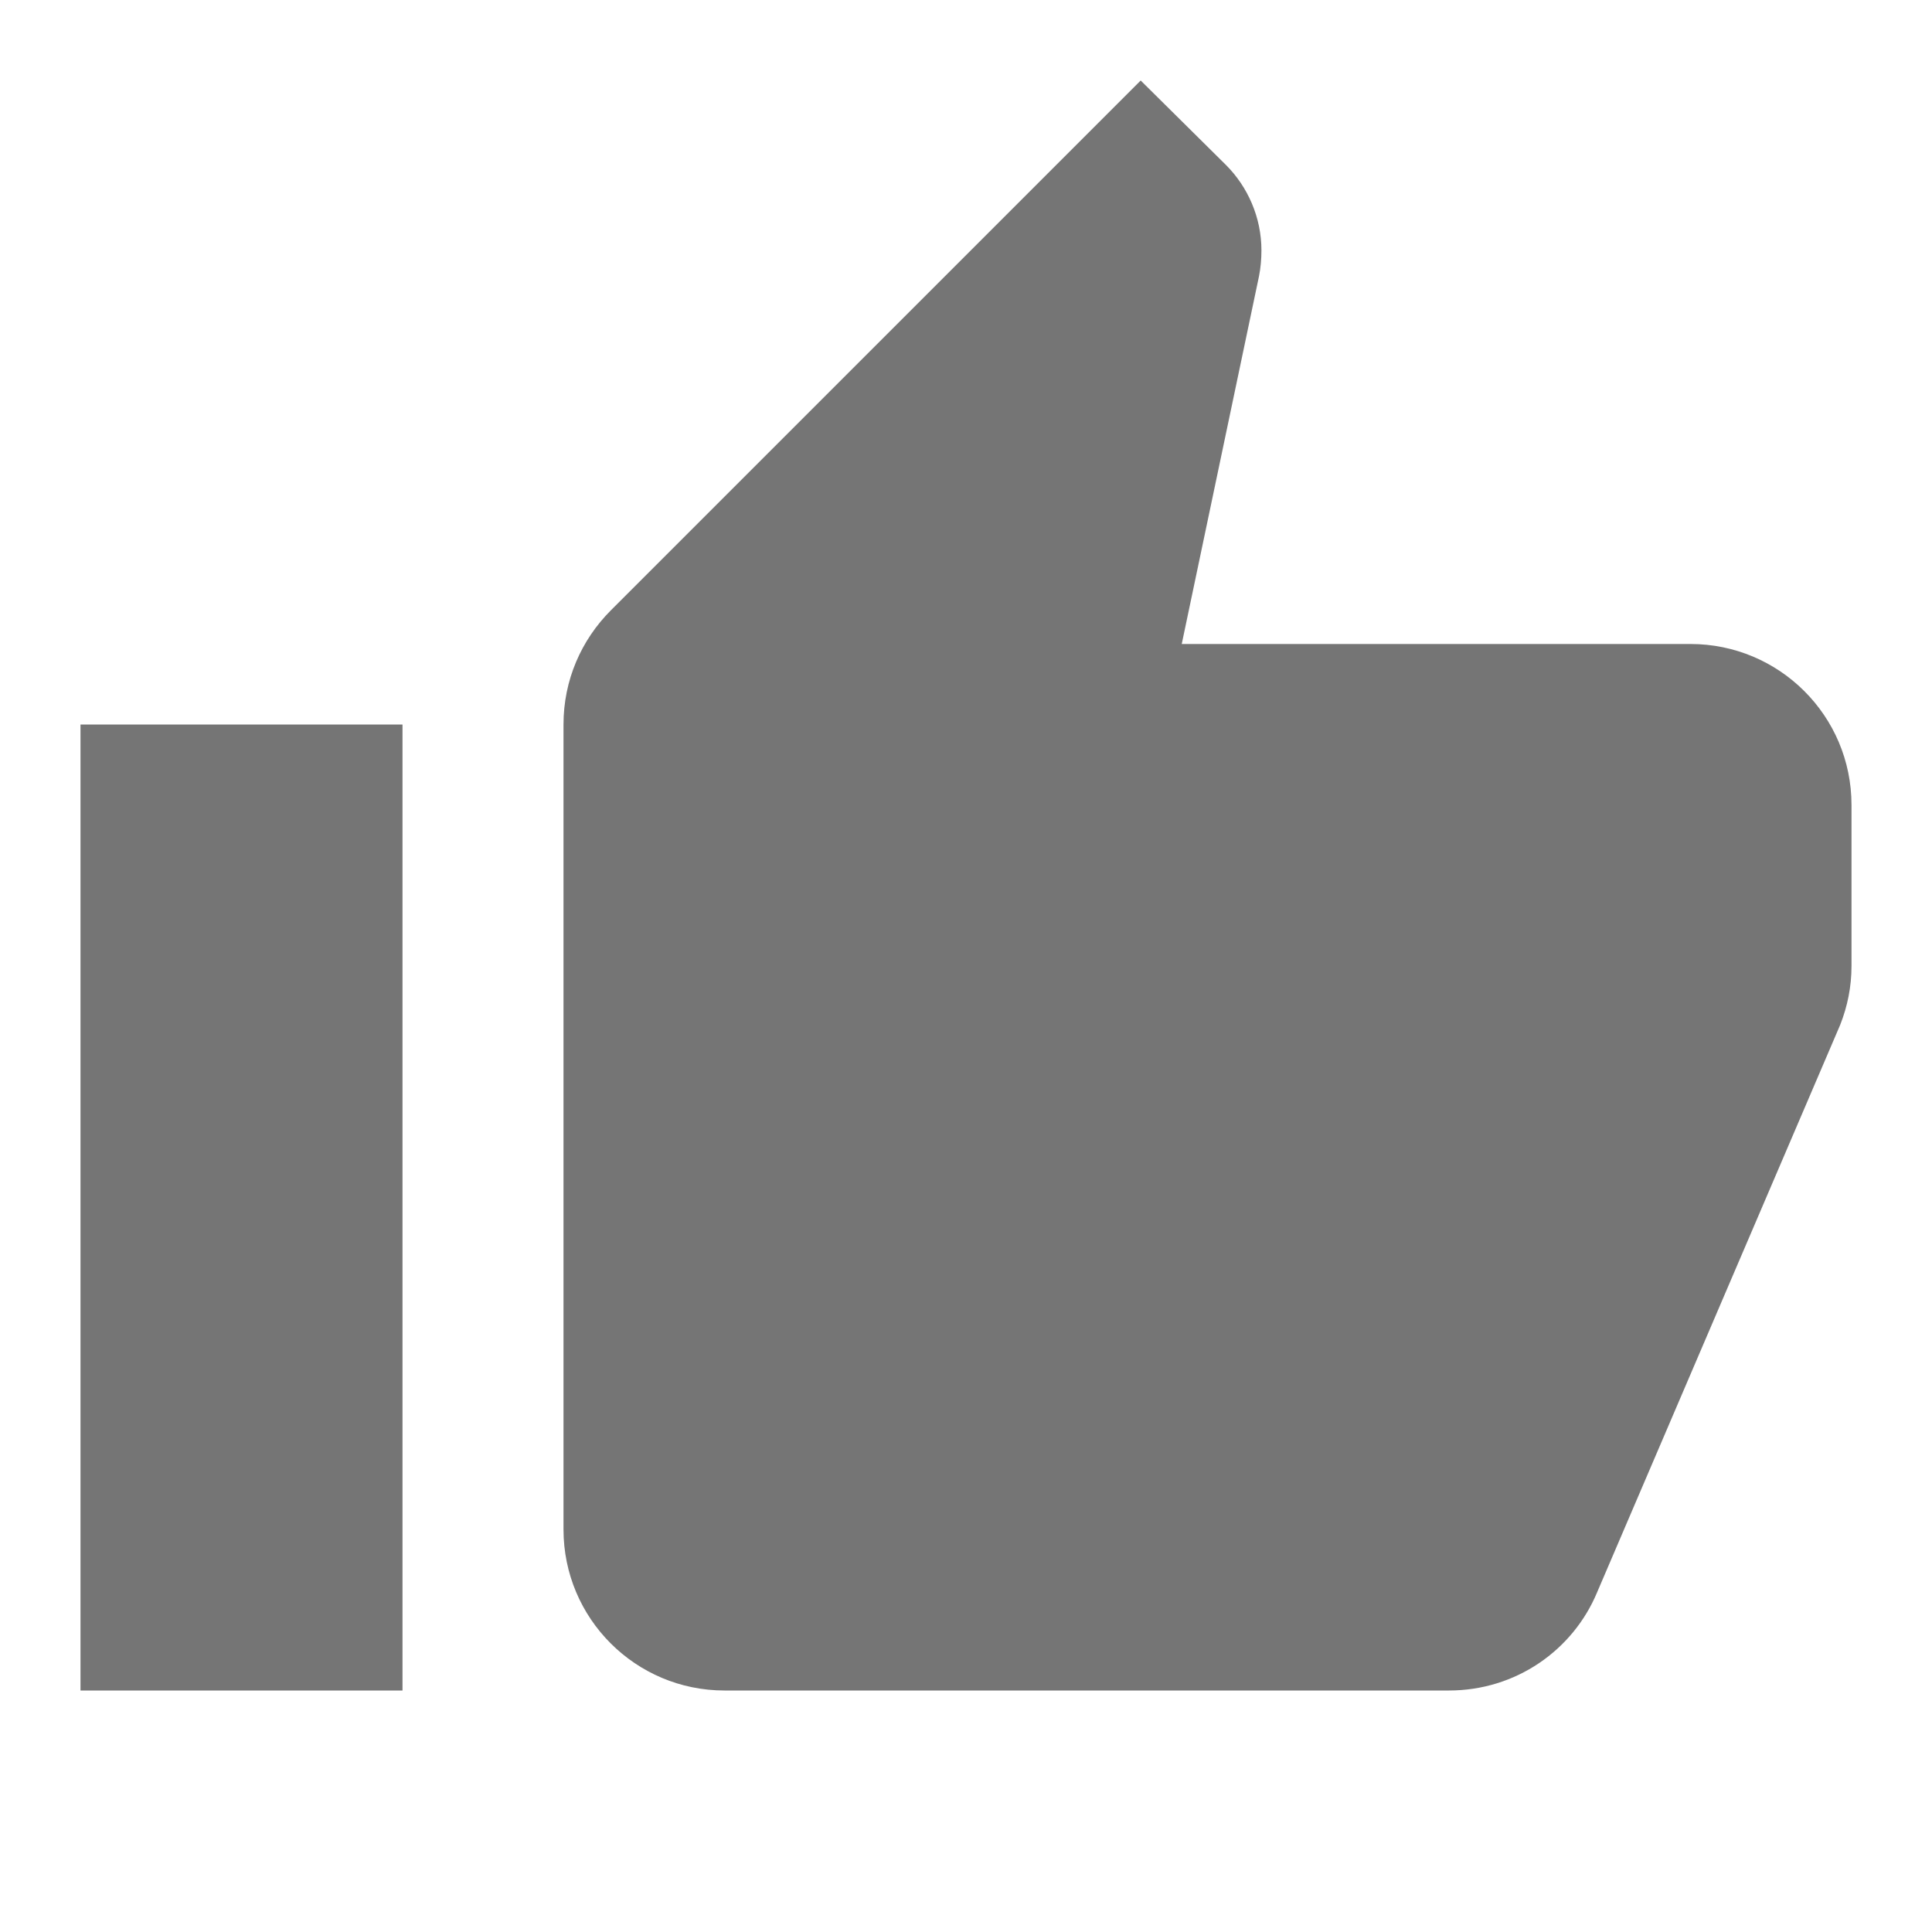
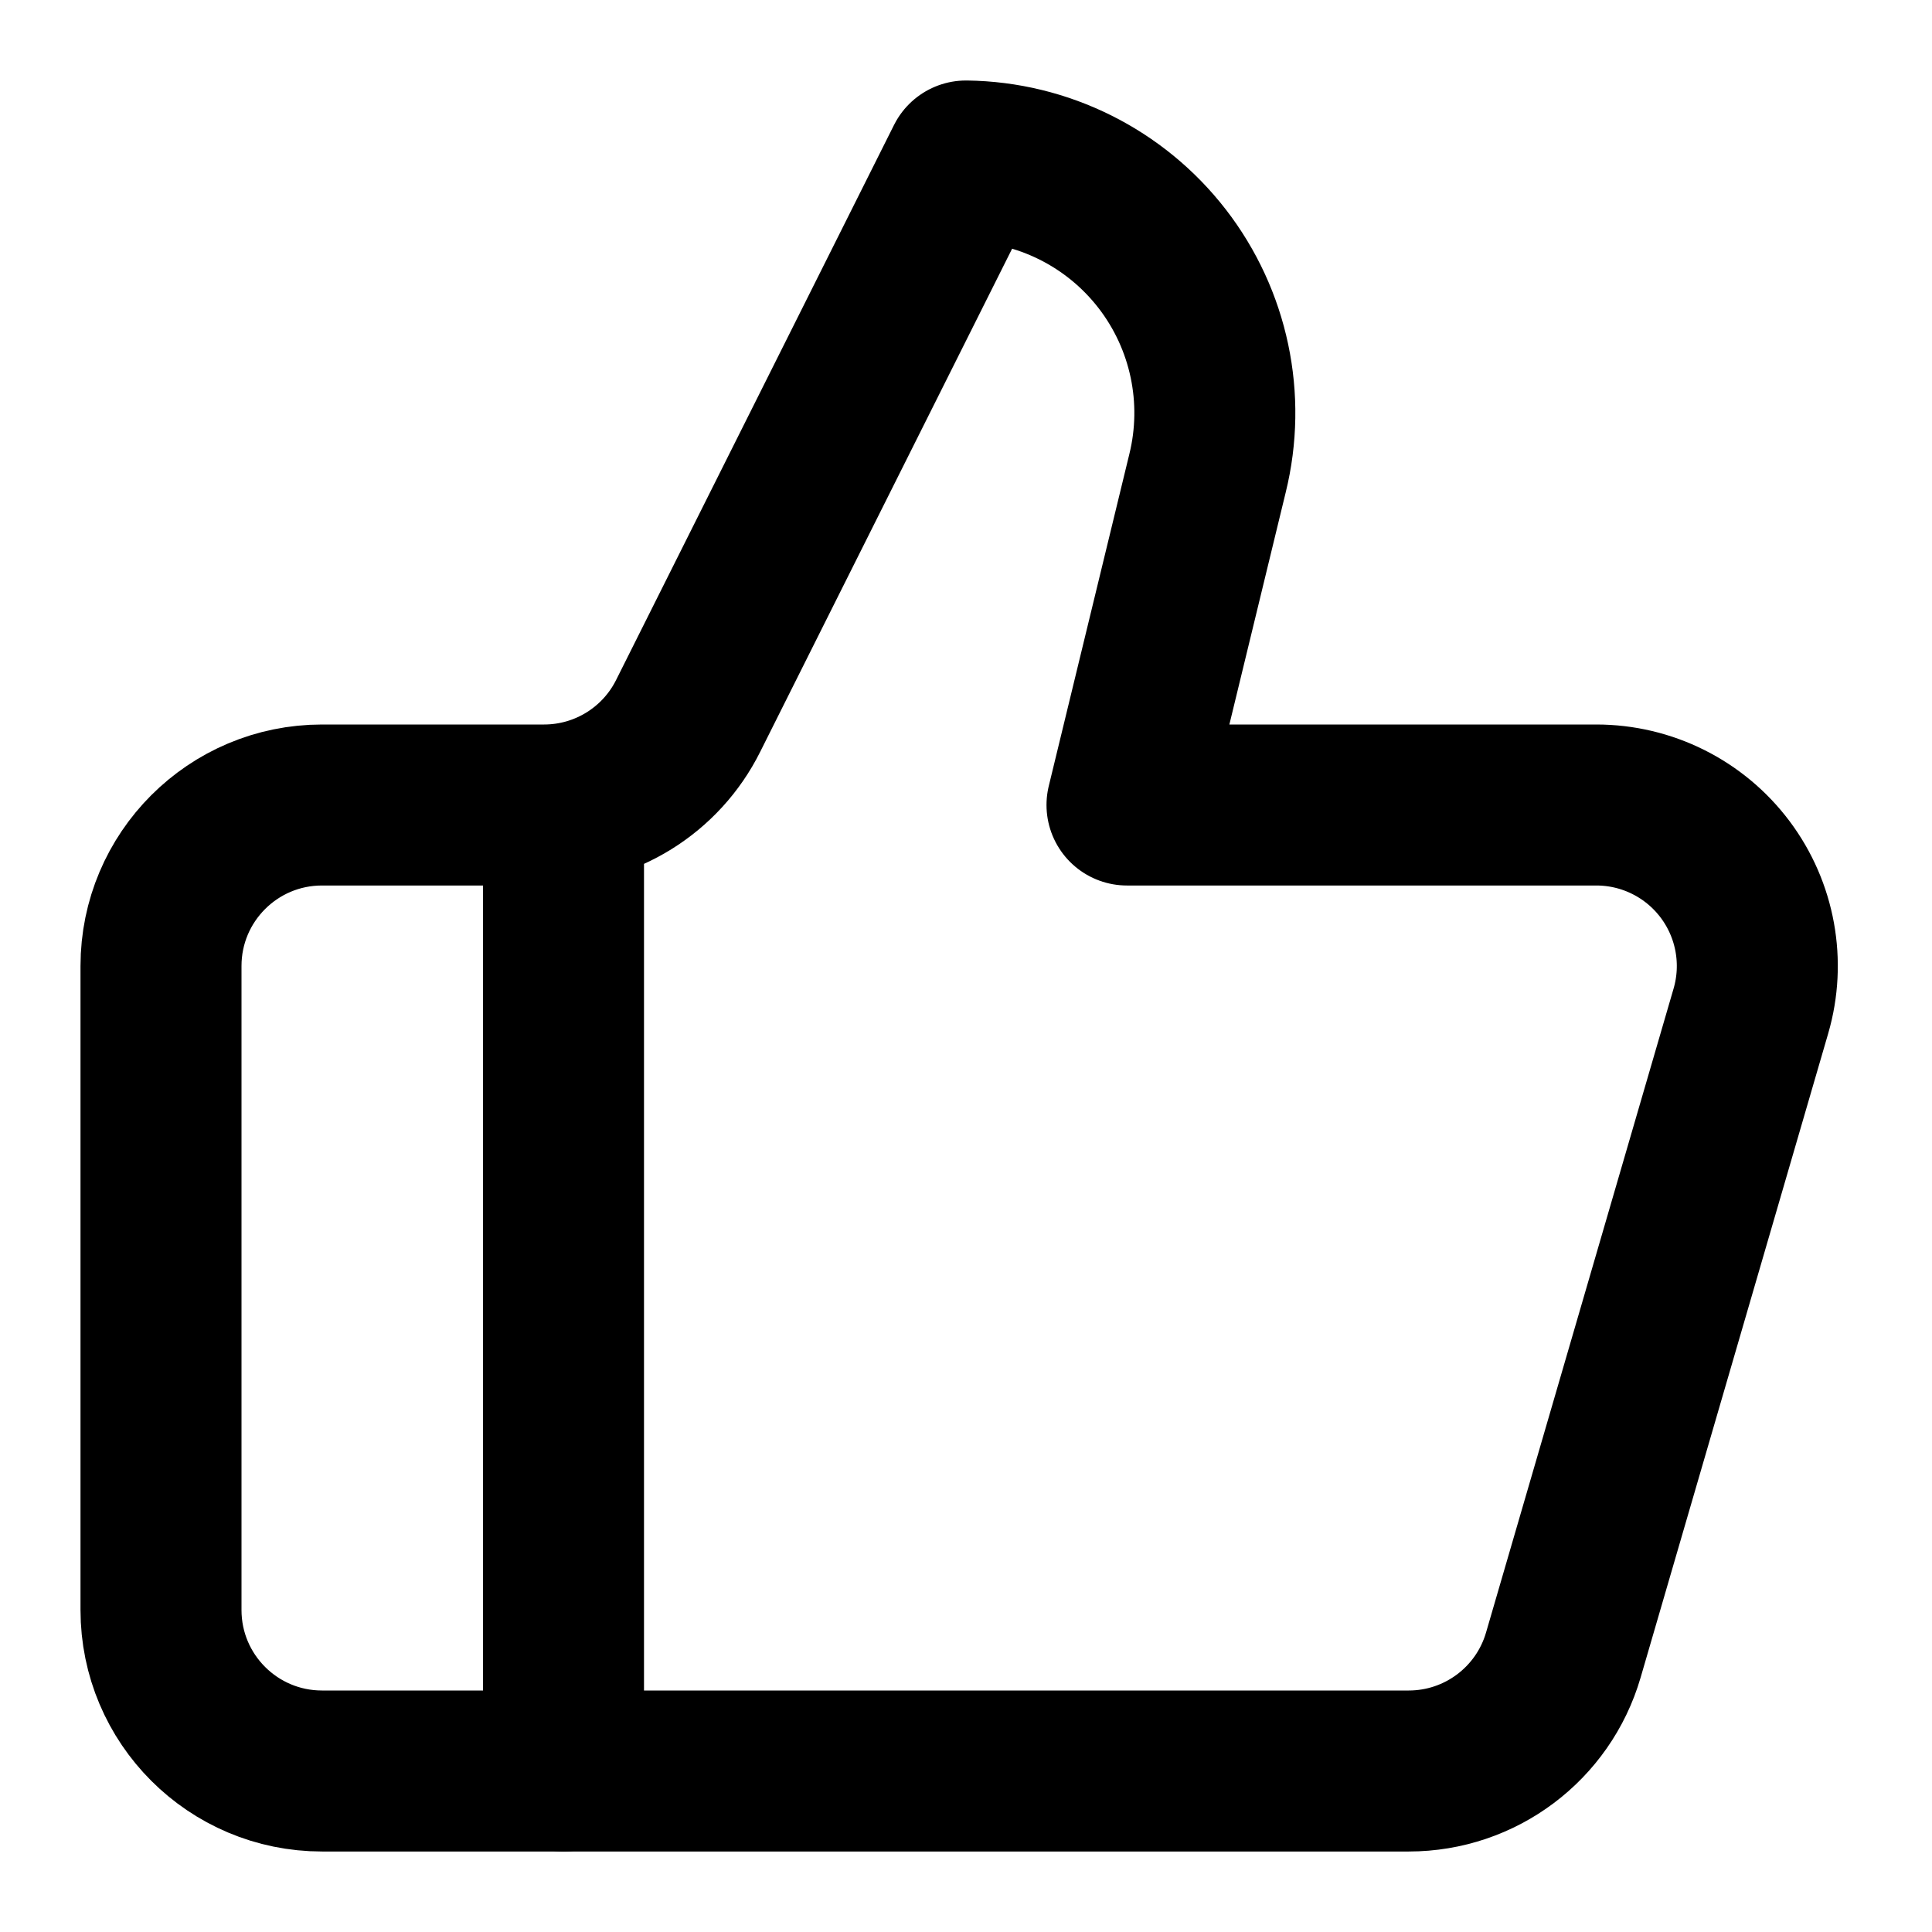
- <svg xmlns="http://www.w3.org/2000/svg" version="1.1" width="24" height="24" viewBox="0 0 24 24" fill="#757575">
-   <path d="M23,10C23,8.89 22.1,8 21,8H14.68L15.64,3.43C15.66,3.33 15.67,3.22 15.67,3.11C15.67,2.7 15.5,2.32 15.23,2.05L14.17,1L7.59,7.58C7.22,7.95 7,8.45 7,9V19A2,2 0 0,0 9,21H18C18.83,21 19.54,20.5 19.84,19.78L22.86,12.73C22.95,12.5 23,12.26 23,12V10.08L23,10M1,21H5V9H1V21Z" />
+ <svg xmlns="http://www.w3.org/2000/svg" version="1.1" width="24" height="24" viewBox="0 0 24 24" fill="none" stroke="currentColor" stroke-width="2" stroke-linecap="round" stroke-linejoin="round">
+   <path d="M7 22V10" />
+   <path d="M15 5.88 14 10h5.83a2 2 0 0 1 1.92 2.56l-2.33 8A2 2 0 0 1 17.5 22H4a2 2 0 0 1-2-2v-8a2 2 0 0 1 2-2h2.76a2 2 0 0 0 1.79-1.11L12 2a3.13 3.13 0 0 1 3 3.88Z" />
</svg>
